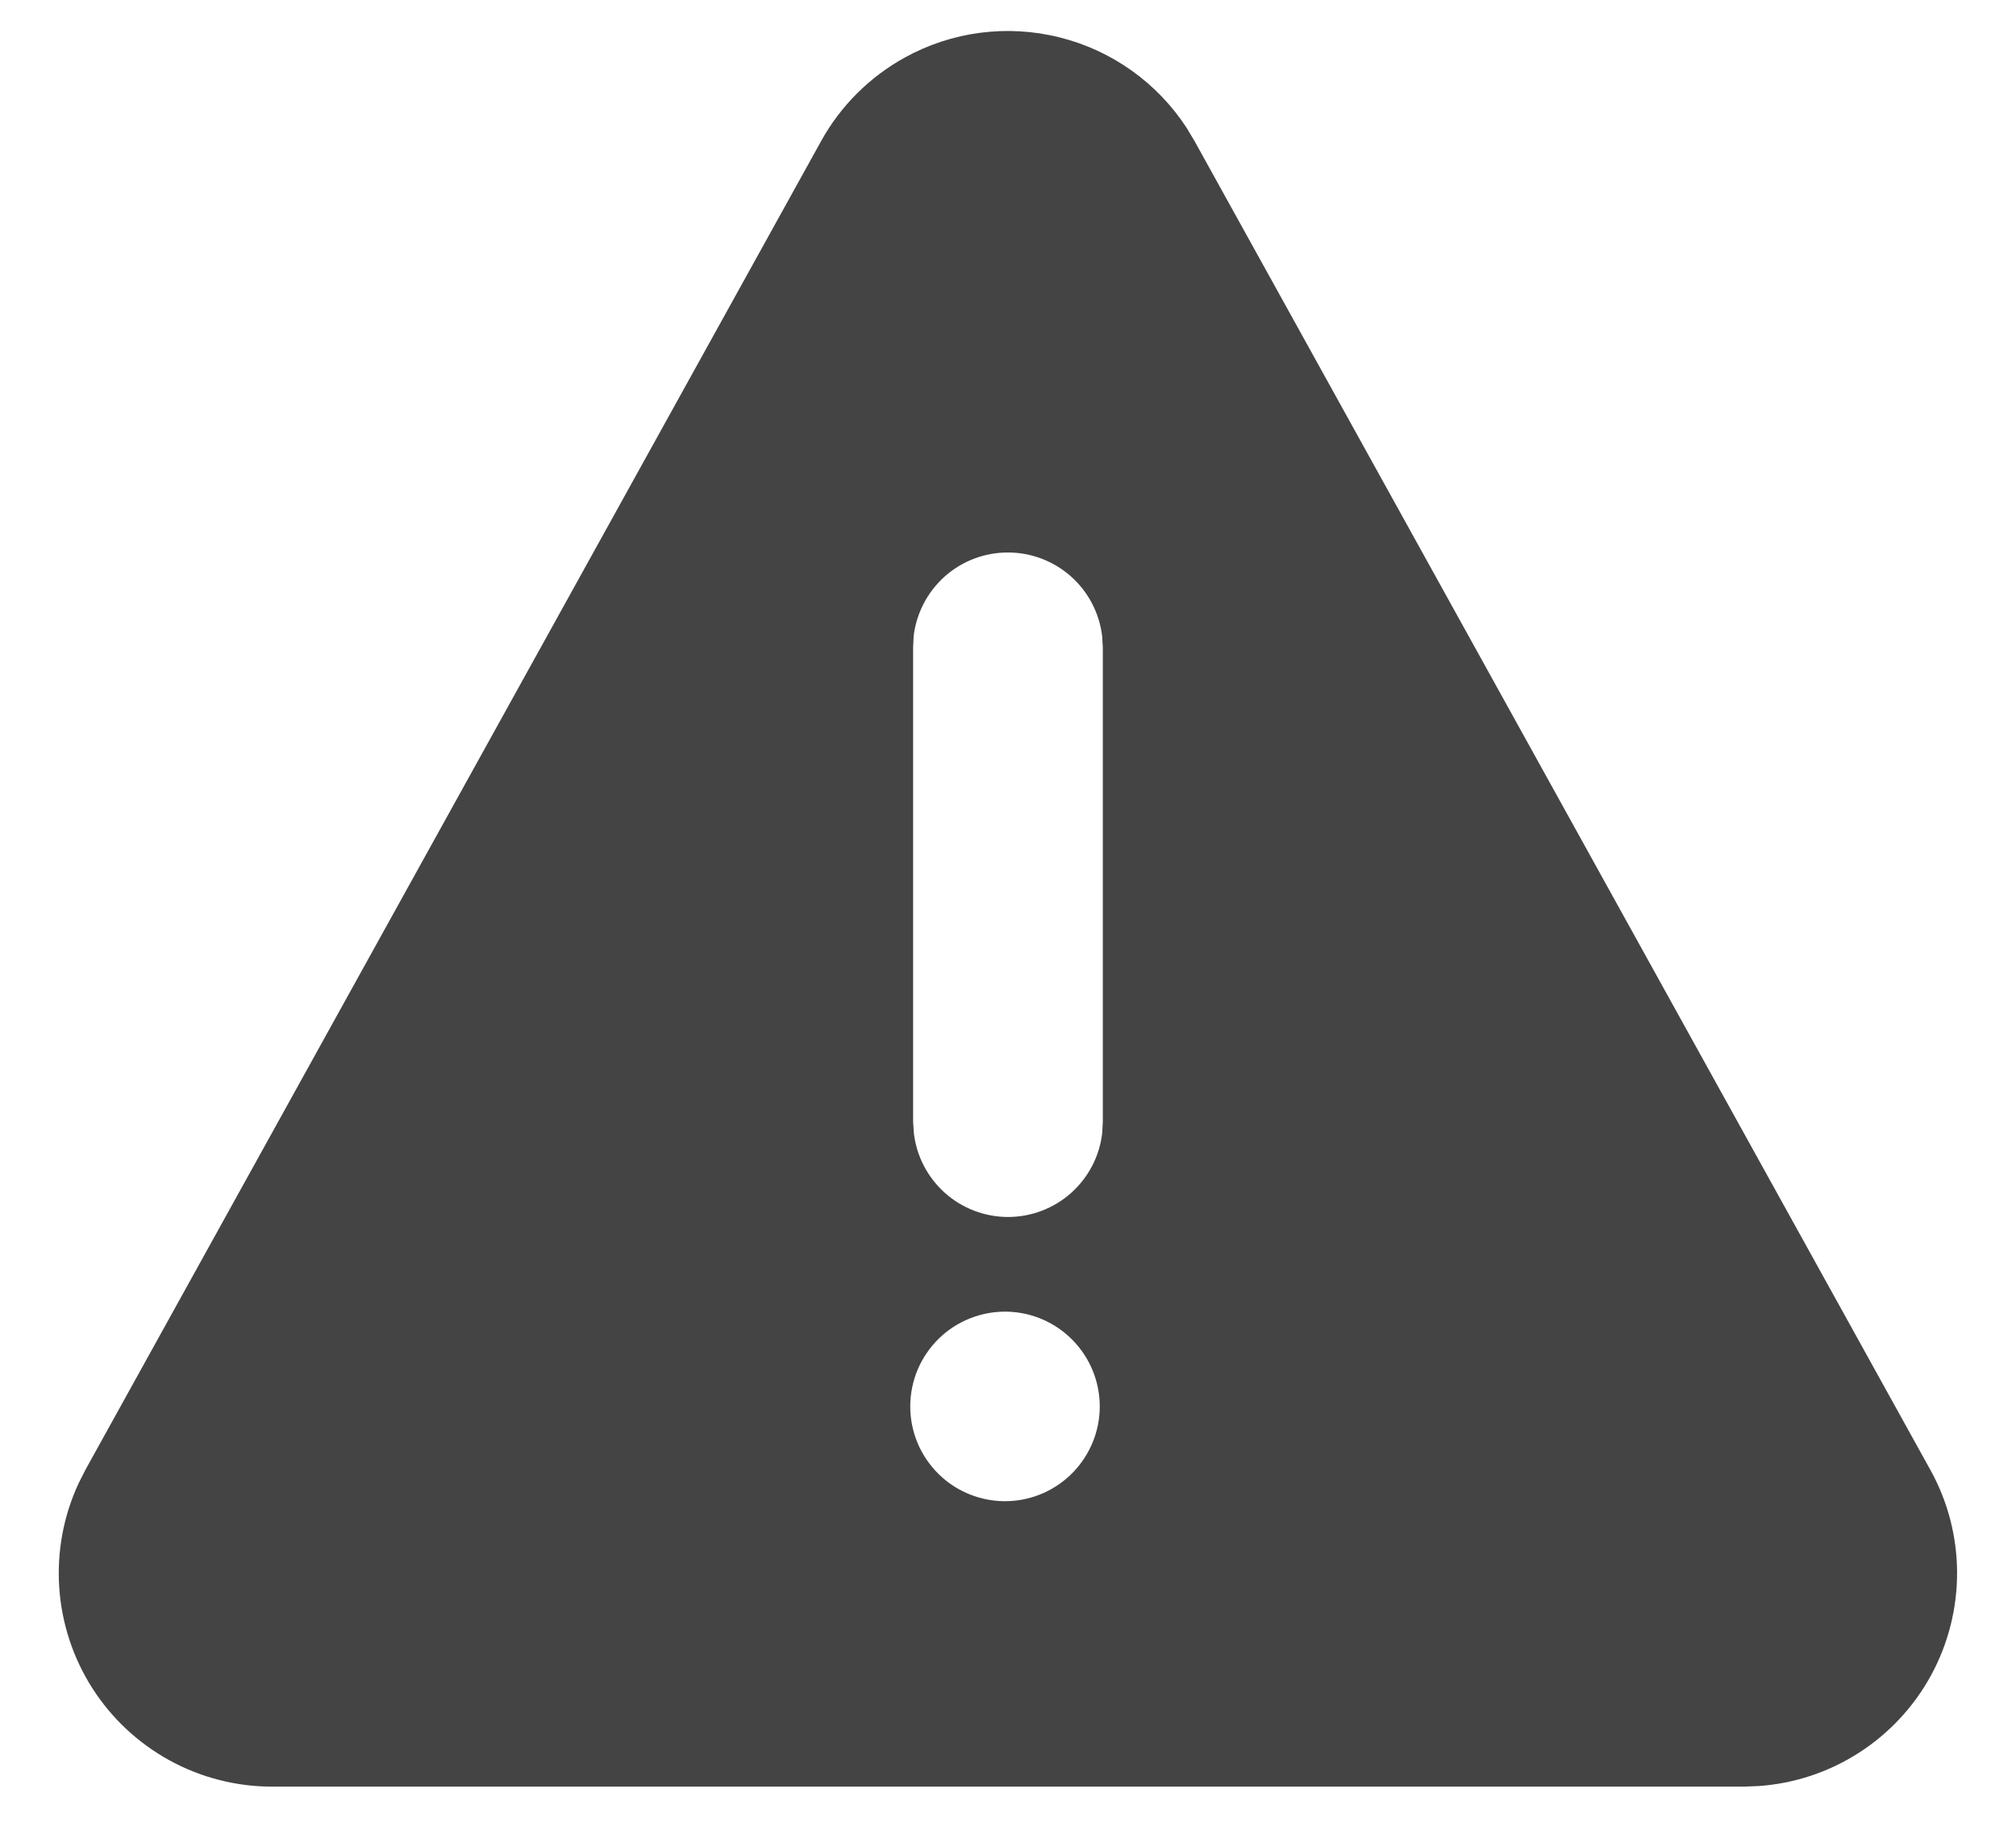
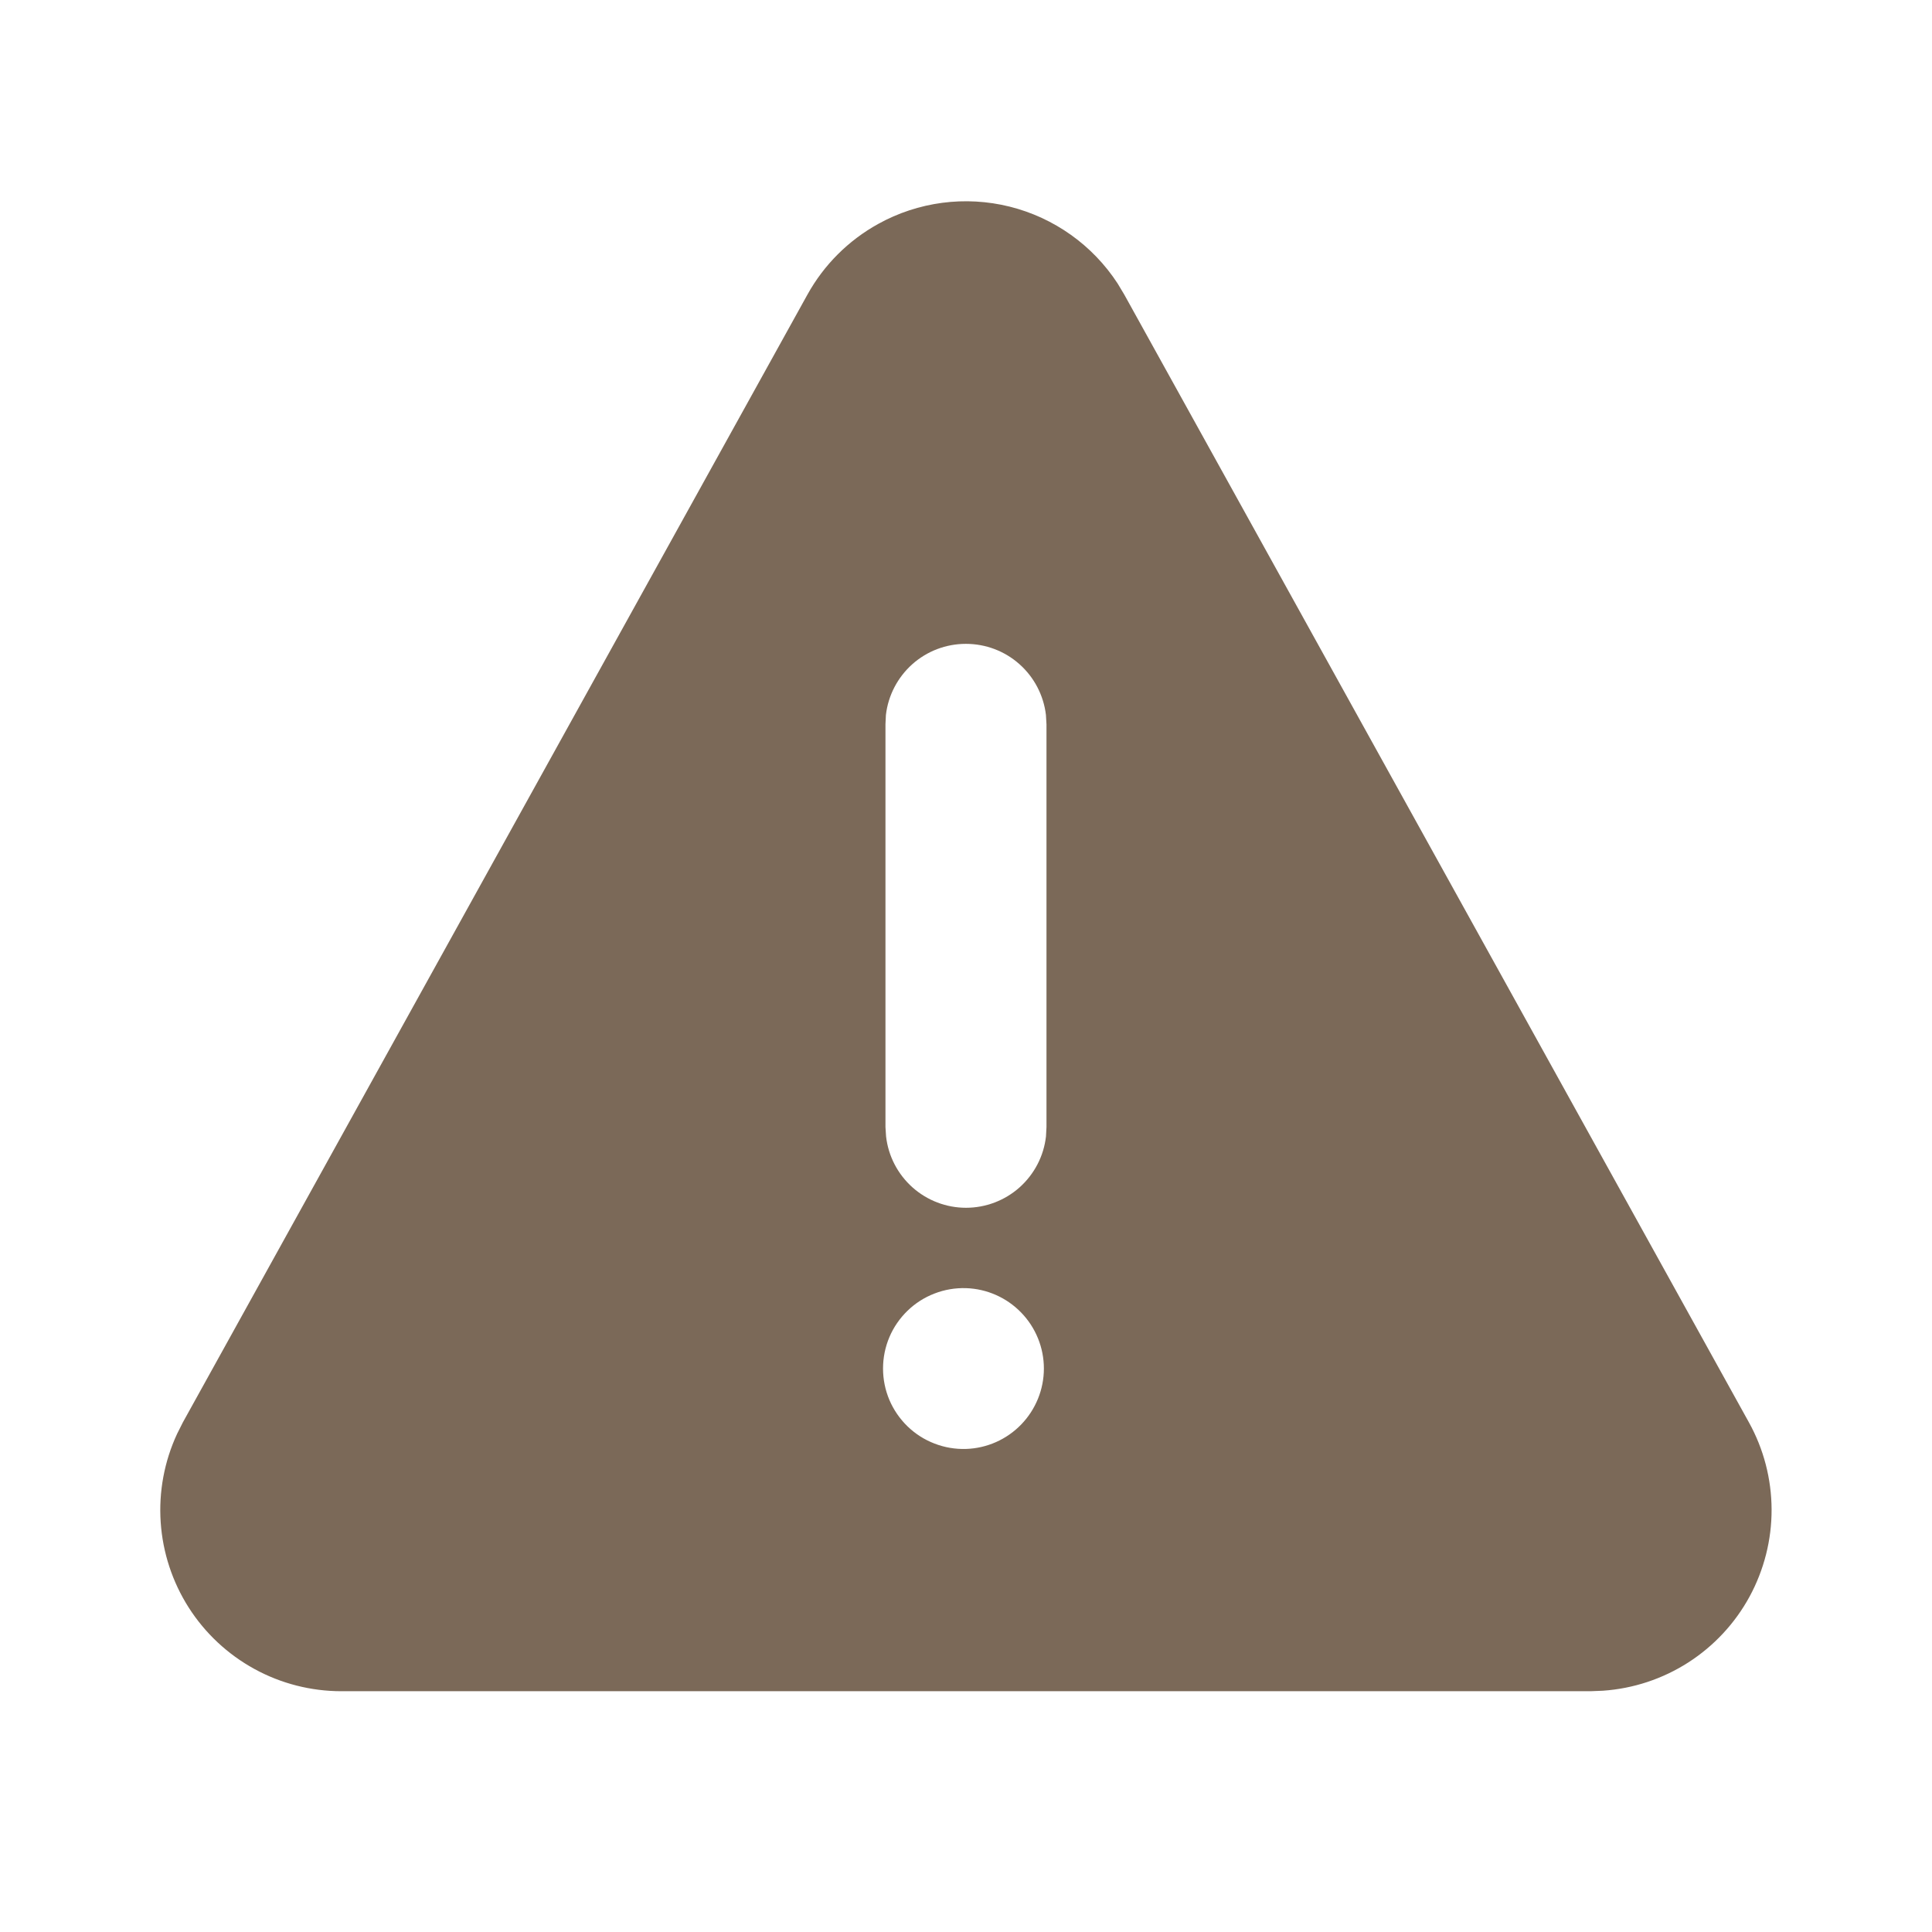
- <svg xmlns="http://www.w3.org/2000/svg" width="31" height="28" viewBox="0 0 31 28" fill="none">
-   <path d="M13.909 0.887C14.634 0.485 15.485 0.373 16.29 0.574C17.095 0.774 17.794 1.271 18.247 1.966L18.368 2.168L29.683 22.598C29.951 23.08 30.092 23.623 30.094 24.174C30.096 24.726 29.958 25.27 29.695 25.754C29.431 26.239 29.049 26.649 28.585 26.947C28.121 27.245 27.589 27.422 27.038 27.459L26.814 27.468H4.186C3.635 27.468 3.092 27.33 2.609 27.065C2.125 26.8 1.716 26.418 1.419 25.953C1.123 25.489 0.948 24.957 0.911 24.407C0.874 23.857 0.976 23.306 1.208 22.806L1.313 22.598L12.627 2.168C12.925 1.629 13.37 1.185 13.909 0.887V0.887ZM15.5 20.166C15.305 20.16 15.11 20.193 14.928 20.264C14.746 20.334 14.58 20.44 14.44 20.576C14.3 20.712 14.188 20.875 14.112 21.054C14.036 21.234 13.997 21.427 13.997 21.623C13.997 21.818 14.036 22.011 14.112 22.191C14.188 22.37 14.3 22.533 14.44 22.669C14.58 22.805 14.746 22.911 14.928 22.981C15.11 23.052 15.305 23.085 15.5 23.079C15.878 23.067 16.237 22.908 16.5 22.636C16.763 22.364 16.911 22.001 16.911 21.623C16.911 21.244 16.763 20.881 16.5 20.609C16.237 20.337 15.878 20.178 15.5 20.166V20.166ZM15.497 8.494C15.139 8.494 14.794 8.625 14.527 8.863C14.261 9.101 14.09 9.428 14.049 9.783L14.041 9.952V17.247L14.052 17.417C14.092 17.773 14.263 18.101 14.53 18.34C14.797 18.578 15.143 18.71 15.501 18.71C15.858 18.71 16.204 18.578 16.471 18.34C16.738 18.101 16.909 17.773 16.949 17.417L16.958 17.247V9.952L16.948 9.782C16.906 9.427 16.735 9.099 16.468 8.862C16.201 8.625 15.856 8.494 15.498 8.494H15.497Z" fill="#444444" />
+ <svg xmlns="http://www.w3.org/2000/svg" width="35" height="35" viewBox="0 0 35 35" fill="none">
+   <path d="M15.909 4.057C16.634 3.655 17.485 3.543 18.29 3.743C19.095 3.944 19.794 4.441 20.247 5.136L20.368 5.338L31.683 25.767C31.951 26.25 32.092 26.793 32.094 27.344C32.096 27.896 31.958 28.439 31.695 28.924C31.431 29.409 31.049 29.819 30.585 30.117C30.121 30.415 29.589 30.591 29.038 30.629L28.814 30.638H6.186C5.635 30.638 5.092 30.5 4.609 30.235C4.125 29.97 3.716 29.588 3.419 29.123C3.123 28.659 2.948 28.127 2.911 27.576C2.874 27.026 2.976 26.476 3.208 25.976L3.313 25.767L14.627 5.338C14.925 4.799 15.37 4.355 15.909 4.057ZM17.5 23.336C17.305 23.33 17.11 23.363 16.928 23.434C16.746 23.504 16.58 23.61 16.44 23.746C16.3 23.882 16.188 24.044 16.112 24.224C16.036 24.404 15.997 24.597 15.997 24.792C15.997 24.988 16.036 25.181 16.112 25.361C16.188 25.54 16.3 25.703 16.44 25.839C16.58 25.975 16.746 26.081 16.928 26.151C17.11 26.222 17.305 26.255 17.5 26.249C17.878 26.237 18.237 26.078 18.5 25.806C18.763 25.534 18.911 25.171 18.911 24.792C18.911 24.414 18.763 24.05 18.5 23.779C18.237 23.507 17.878 23.348 17.5 23.336ZM17.497 11.664C17.139 11.664 16.794 11.795 16.527 12.033C16.261 12.271 16.09 12.598 16.049 12.953L16.041 13.122V20.417L16.052 20.587C16.092 20.943 16.263 21.271 16.53 21.51C16.797 21.748 17.142 21.88 17.5 21.88C17.858 21.88 18.204 21.748 18.471 21.51C18.738 21.271 18.909 20.943 18.949 20.587L18.958 20.417V13.122L18.948 12.951C18.906 12.597 18.735 12.269 18.468 12.032C18.201 11.794 17.856 11.664 17.498 11.664H17.497Z" fill="#7B6958" />
</svg>
